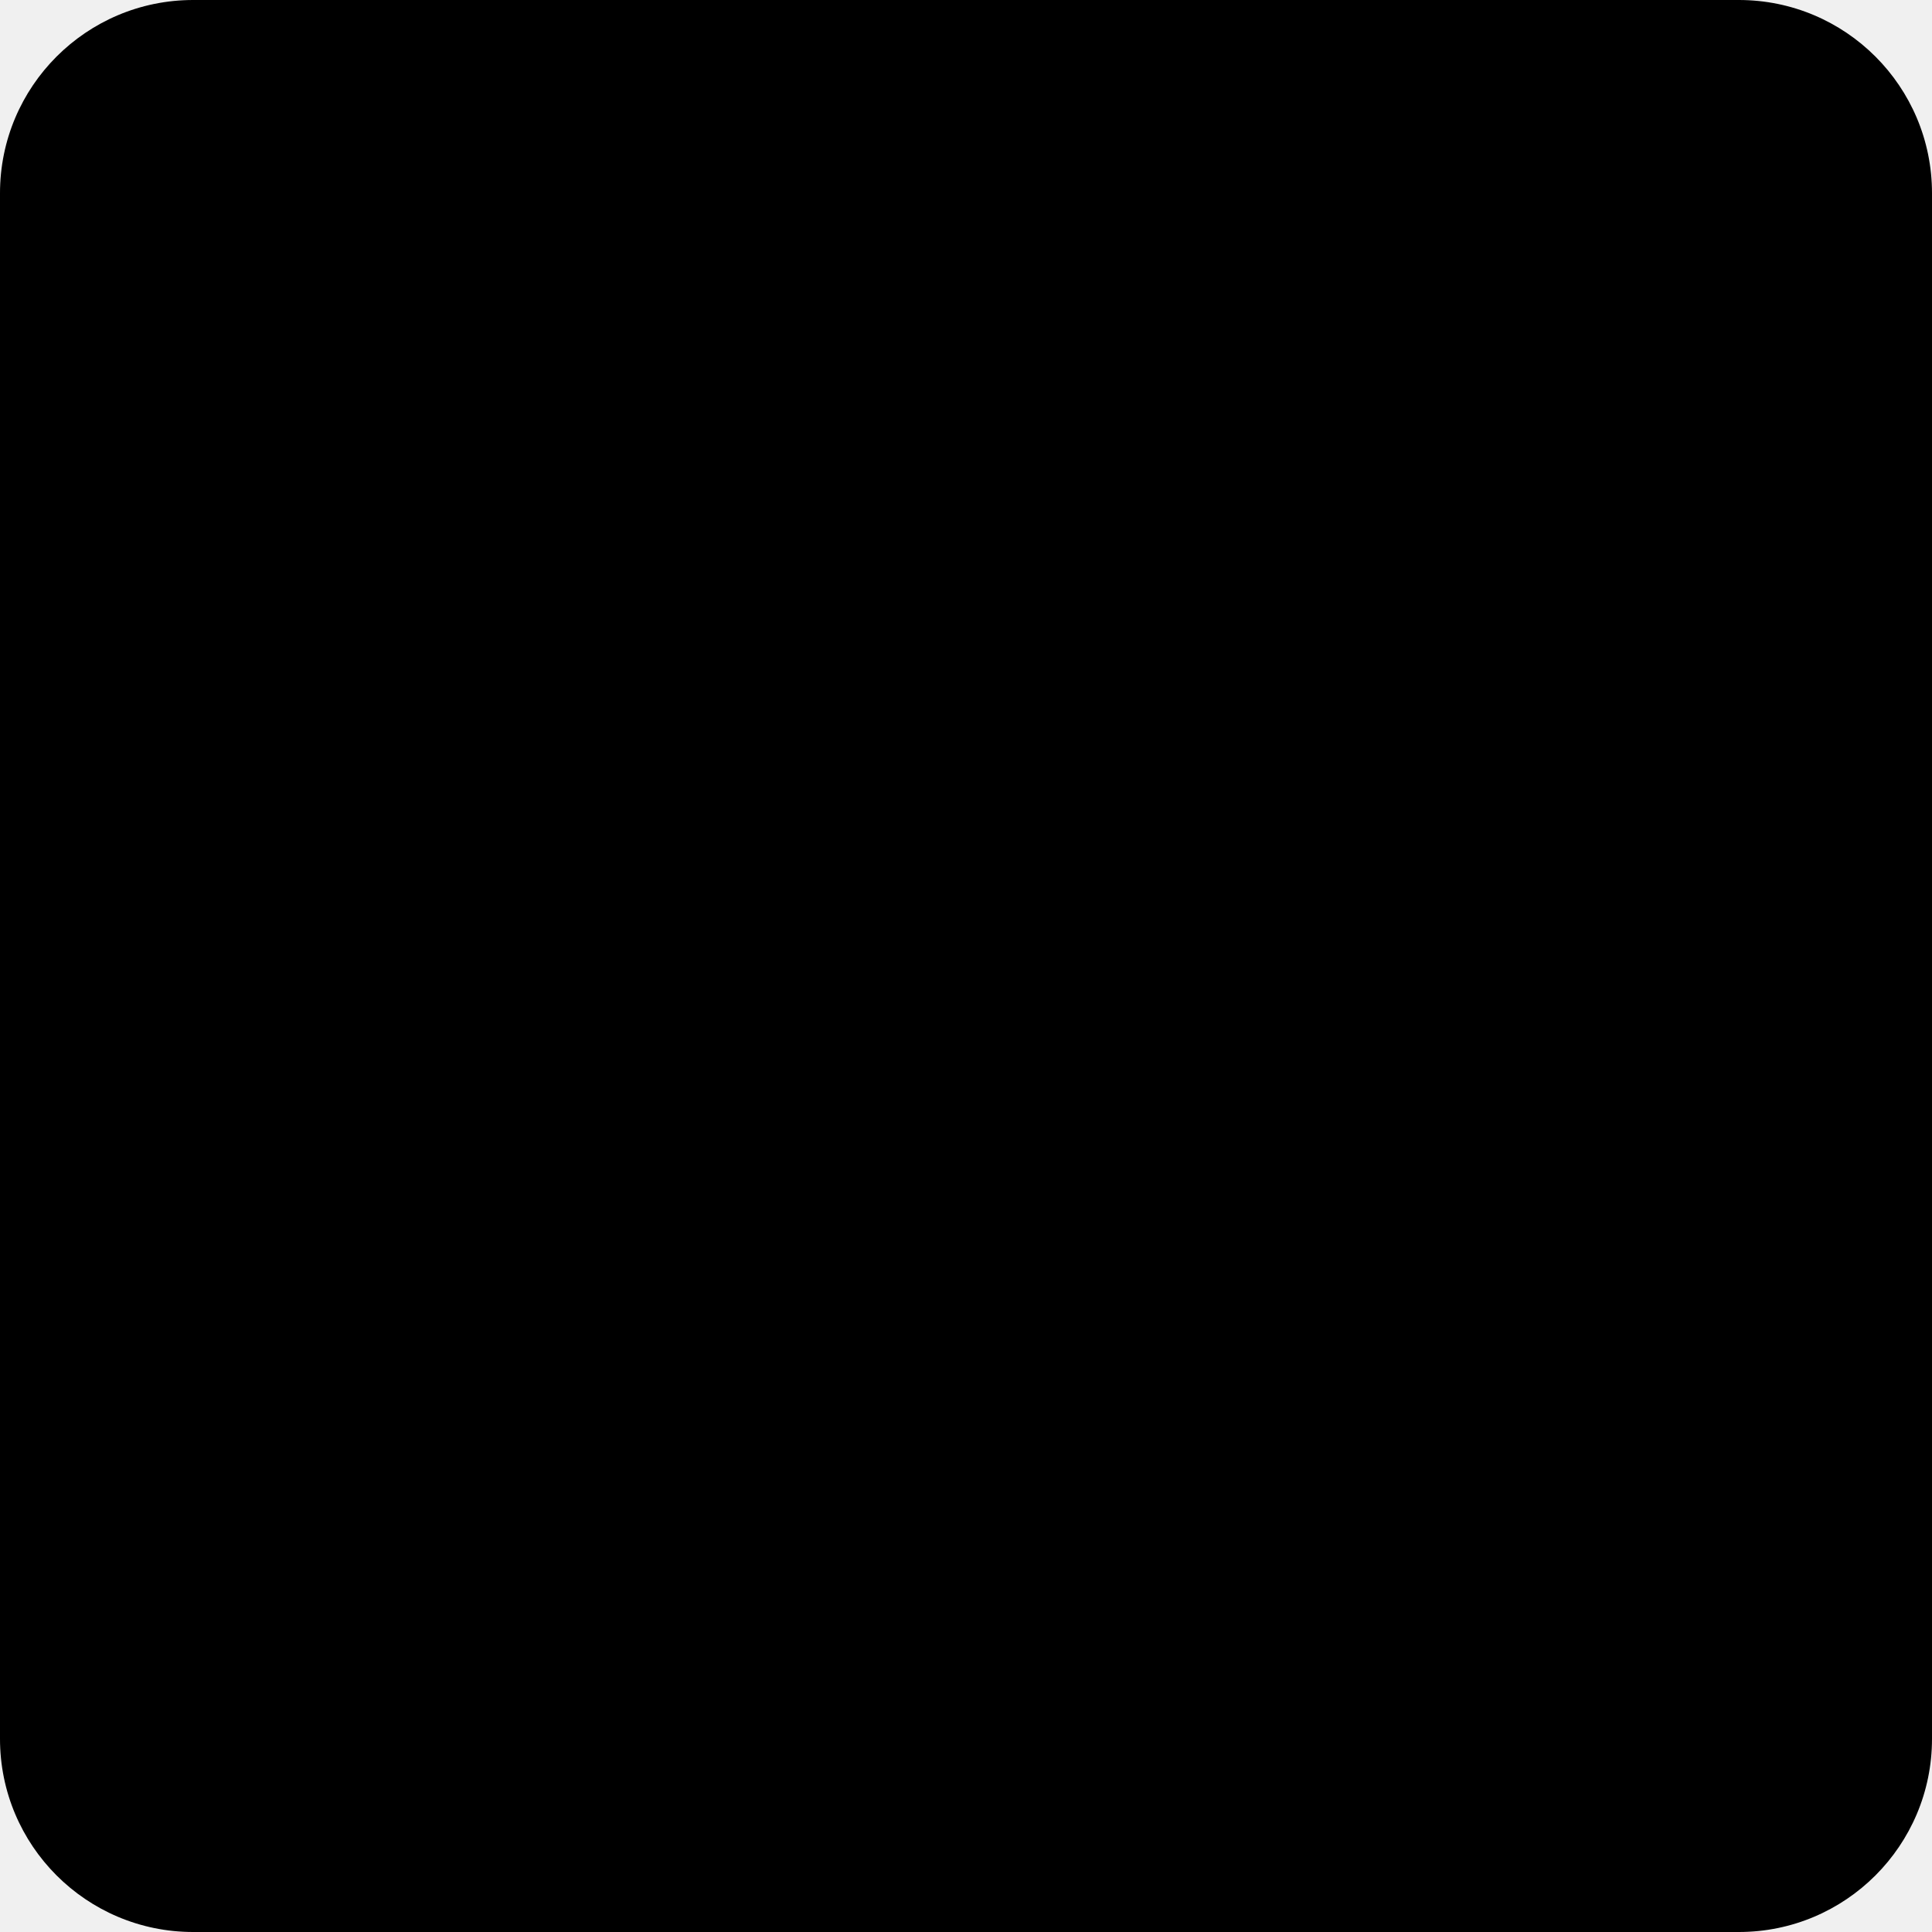
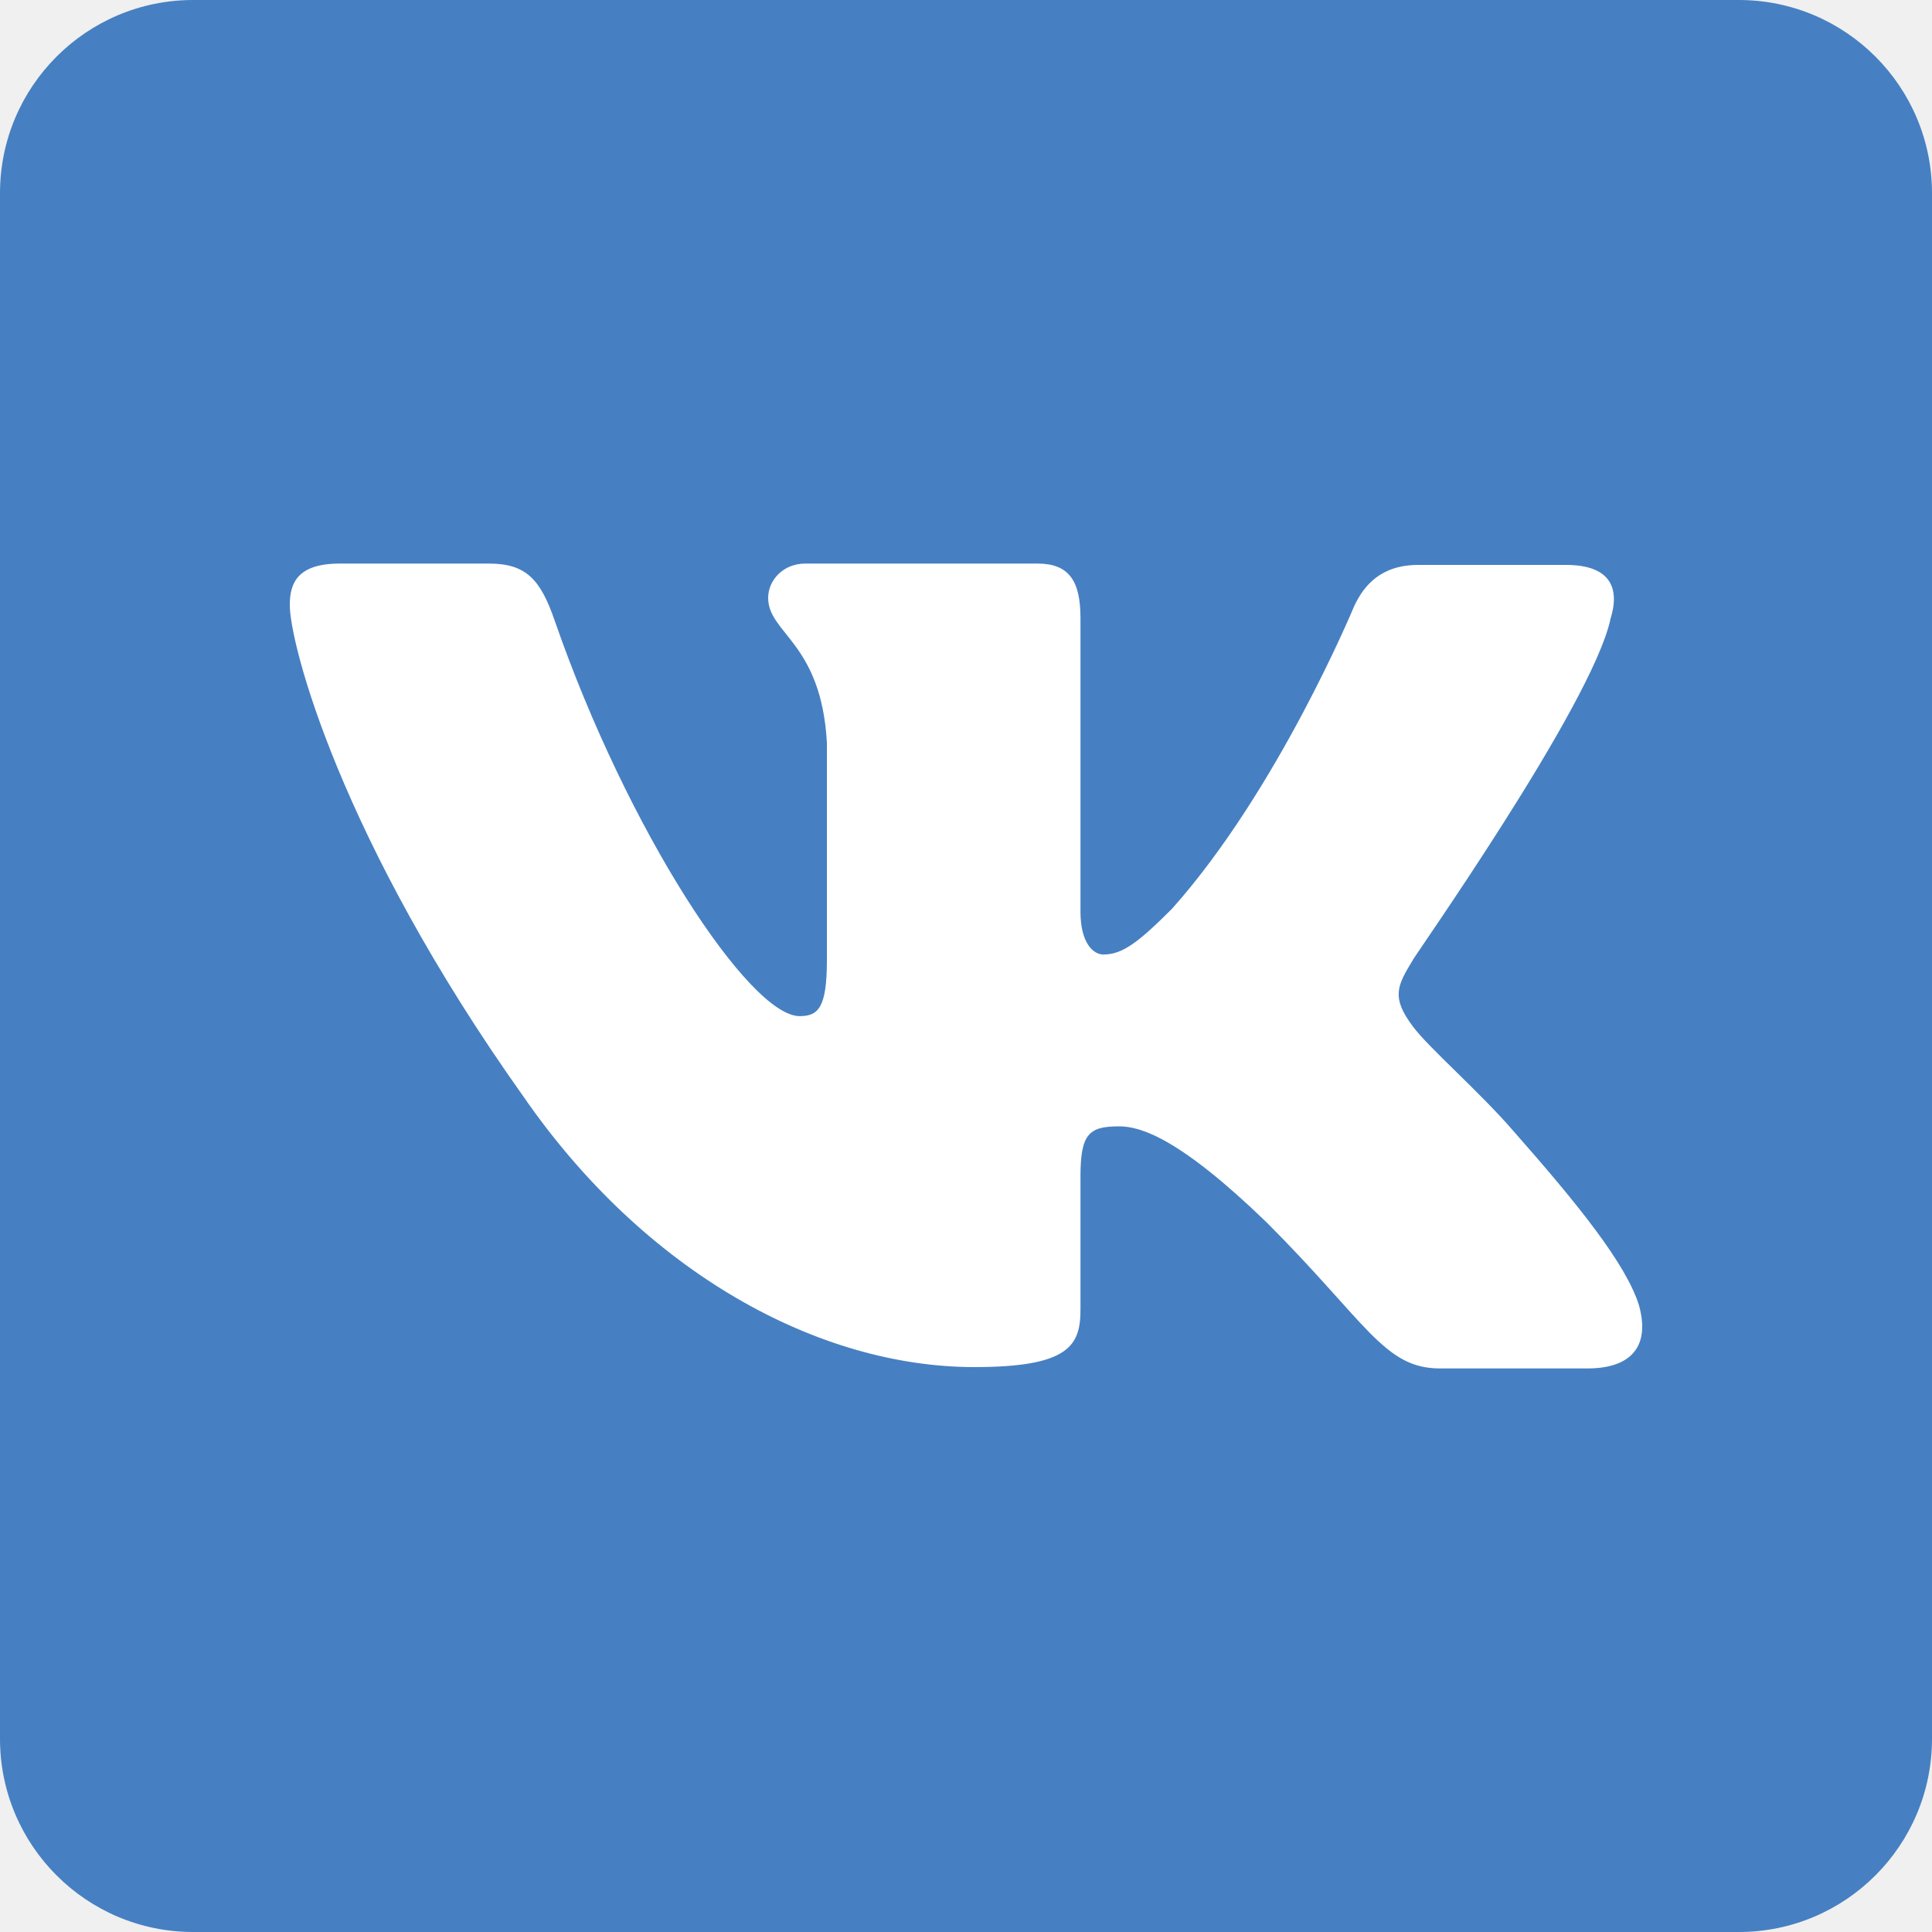
- <svg xmlns="http://www.w3.org/2000/svg" class="sbis_ru-Footer__soc-svg vk" version="1.1" x="0px" y="0px" viewBox="0 0 20 20" style="" xml:space="preserve" tabindex="0">
-   <style type="text/css" class="">.st1{fill-rule:evenodd;clip-rule:evenodd;}</style>
-   <path class="sbis_ru-Footer__soc-svg__path" d="M18,20H2c-1.105,0-2-0.895-2-2V2c0-1.105,0.895-2,2-2h16c1.105,0,2,0.895,2,2v16            C20,19.105,19.105,20,18,20z" />
-   <path class="st1 sbis_ru-Footer__soc-svg__white" d="M16.671,6.412c0.104-0.326,0-0.563-0.46-0.563h-1.527            c-0.386,0-0.563,0.208-0.667,0.43c0,0-0.786,1.898-1.883,3.129            c-0.356,0.356-0.519,0.474-0.712,0.474c-0.104,0-0.237-0.119-0.237-0.445V6.397            c0-0.386-0.119-0.563-0.445-0.563H8.338c-0.237,0-0.386,0.178-0.386,0.356            c0,0.371,0.549,0.46,0.608,1.498v2.254c0,0.489-0.089,0.578-0.282,0.578            c-0.519,0-1.779-1.913-2.535-4.092c-0.148-0.43-0.297-0.593-0.682-0.593H3.519            C3.074,5.834,3,6.041,3,6.264c0,0.4,0.519,2.417,2.417,5.086            c1.26,1.824,3.054,2.802,4.671,2.802c0.979,0,1.097-0.222,1.097-0.593v-1.379            c0-0.445,0.089-0.519,0.4-0.519c0.222,0,0.623,0.119,1.527,0.993            c1.038,1.038,1.216,1.512,1.794,1.512h1.527c0.445,0,0.652-0.222,0.534-0.652            c-0.133-0.43-0.638-1.053-1.29-1.794c-0.356-0.415-0.89-0.875-1.053-1.097            c-0.222-0.297-0.163-0.415,0-0.682C14.61,9.941,16.478,7.301,16.671,6.412" />
+ <svg xmlns="http://www.w3.org/2000/svg" viewBox="0 0 20 20">
+   <path fill="#4680c2" d="M18 20H2a2 2 0 01-2-2V2a2 2 0 012-2h16a2 2 0 012 2v16a2 2 0 01-2 2z" />
+   <path fill="#fff" fill-rule="evenodd" d="M16.67 6.412c.104-.326 0-.564-.46-.564h-1.526c-.386 0-.564.208-.667.43 0 0-.786 1.898-1.884 3.129-.355.356-.518.474-.711.474-.104 0-.237-.118-.237-.444v-3.04c0-.385-.12-.563-.445-.563H8.338c-.237 0-.386.178-.386.355 0 .371.549.46.608 1.498v2.254c0 .489-.089.578-.282.578-.519 0-1.779-1.913-2.535-4.092-.148-.43-.297-.593-.682-.593H3.519c-.445 0-.519.207-.519.43 0 .4.519 2.416 2.417 5.085 1.26 1.824 3.054 2.803 4.67 2.803.979 0 1.098-.223 1.098-.594V12.18c0-.445.089-.52.4-.52.222 0 .623.12 1.527.994 1.038 1.038 1.216 1.512 1.794 1.512h1.527c.445 0 .653-.222.534-.652-.133-.43-.637-1.053-1.29-1.794-.356-.415-.89-.875-1.053-1.097-.222-.297-.163-.415 0-.682-.014 0 1.854-2.64 2.047-3.53" clip-rule="evenodd" />
</svg>
